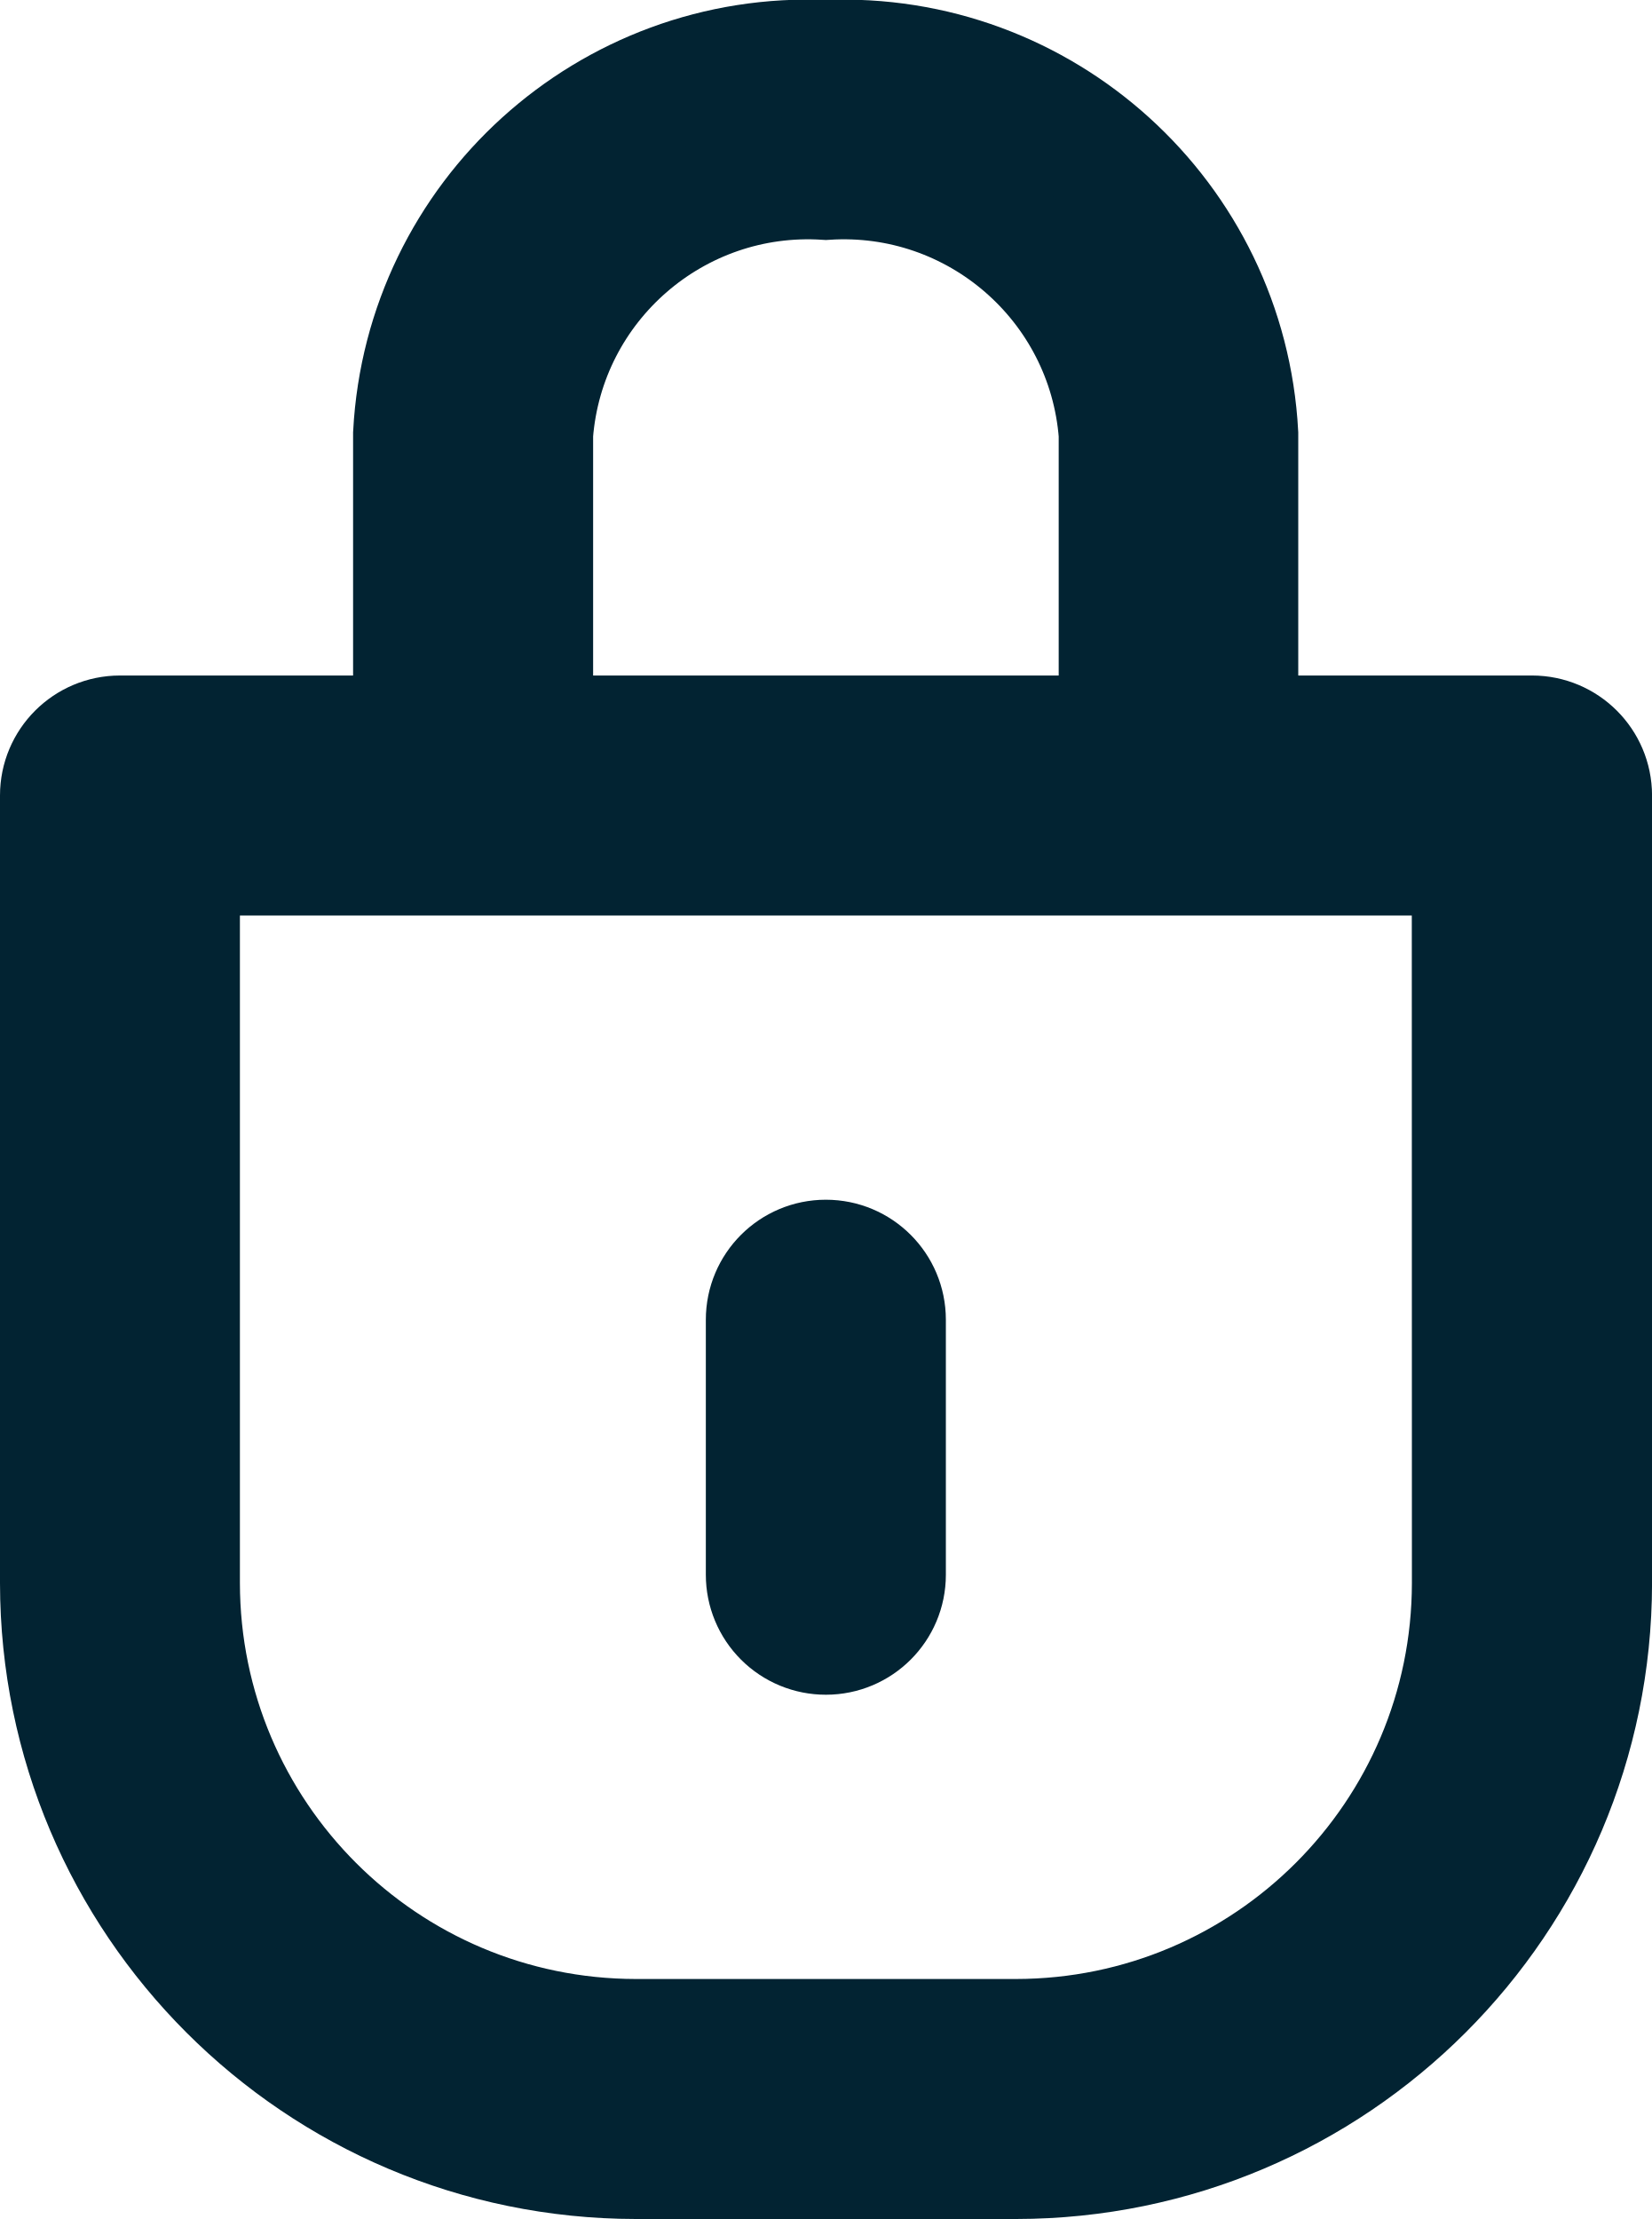
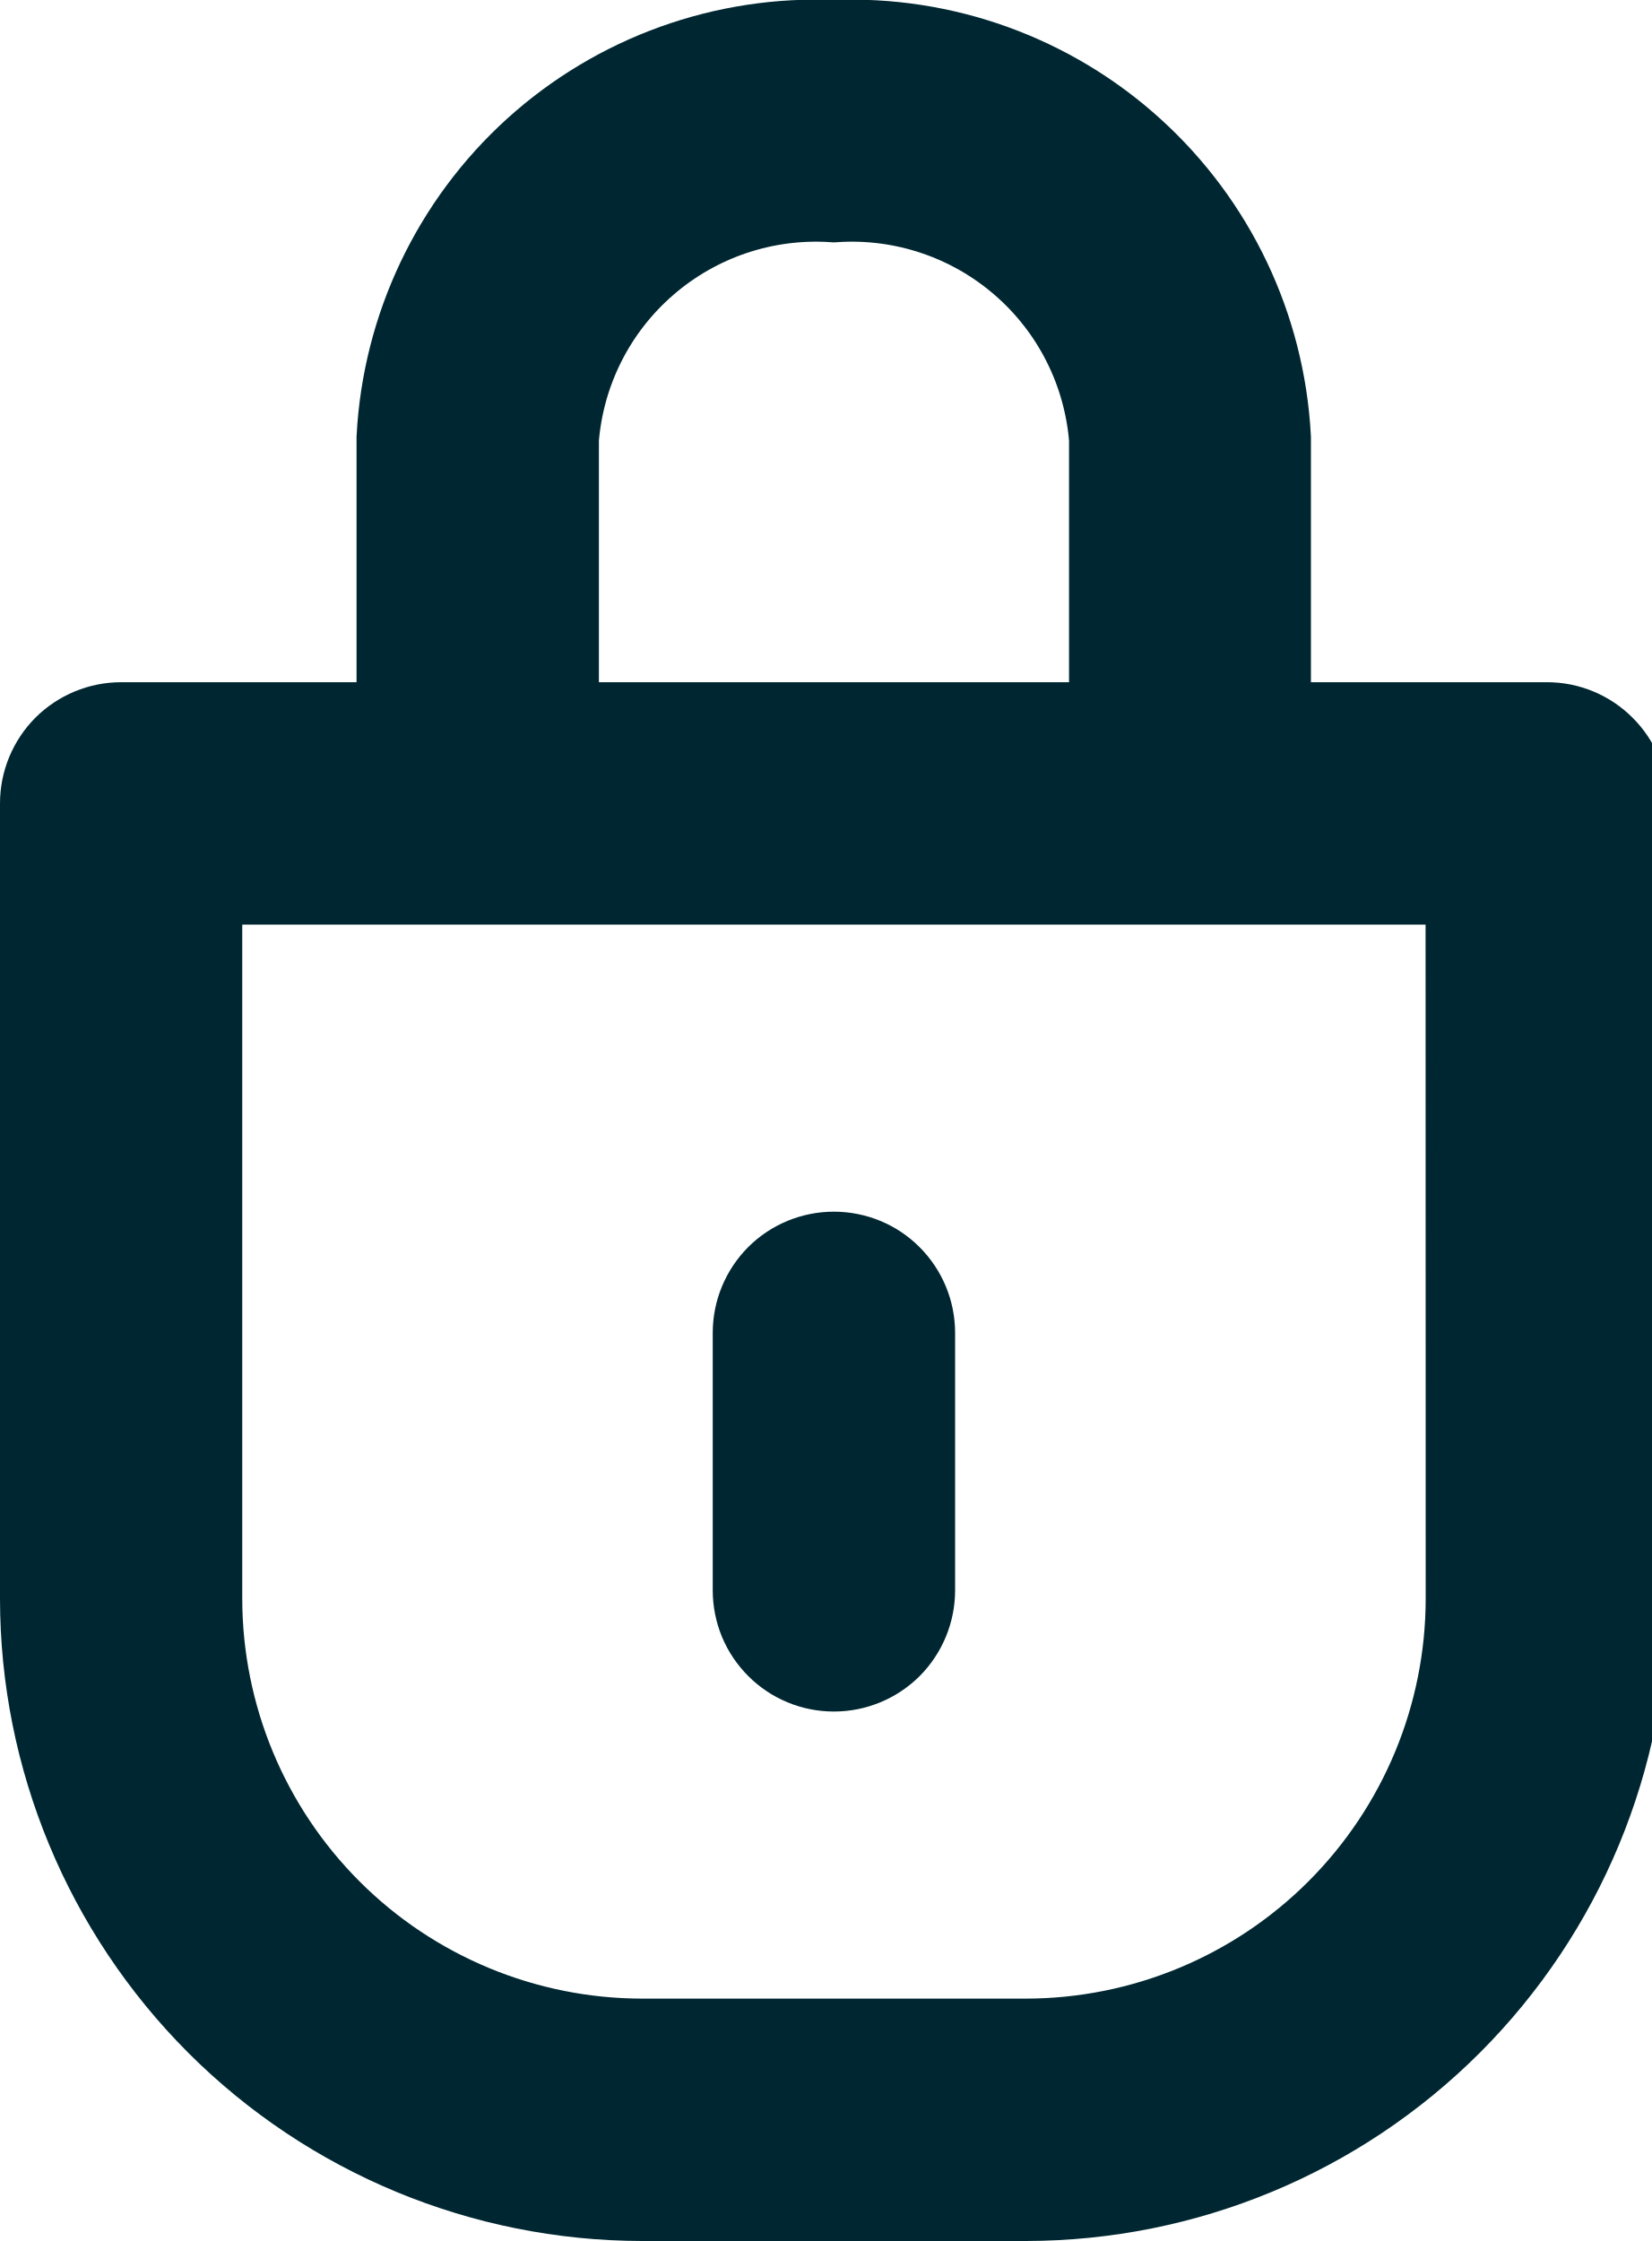
- <svg xmlns="http://www.w3.org/2000/svg" width="14.143" height="19" viewBox="0 0 14.143 19">
-   <g id="privacy" transform="translate(0.5 0.5)">
-     <path id="Path_899" data-name="Path 899" d="M172.441,295.438a.527.527,0,0,0,.527-.527v-2.184a.527.527,0,0,0-1.055,0v2.184A.527.527,0,0,0,172.441,295.438Zm0,0" transform="translate(-165.87 -281.927)" fill="#022332" stroke="#022332" stroke-width="1" />
-     <path id="Path_900" data-name="Path 900" d="M12.615,5.784h-2.5V3.215A3.4,3.4,0,0,0,6.571,0,3.4,3.4,0,0,0,3.023,3.215V5.784H.527A.527.527,0,0,0,0,6.311v6.744A4.95,4.95,0,0,0,4.944,18H8.2a4.95,4.95,0,0,0,4.944-4.944V6.311a.528.528,0,0,0-.527-.527ZM4.078,3.215A2.348,2.348,0,0,1,6.571,1.054,2.348,2.348,0,0,1,9.064,3.215V5.784H4.078Zm8.01,9.84a3.894,3.894,0,0,1-3.89,3.89H4.944a3.894,3.894,0,0,1-3.89-3.89V6.839H12.087Zm0,0" fill="#022332" stroke="#022332" stroke-width="1" />
-   </g>
+ <svg xmlns="http://www.w3.org/2000/svg" width="14" height="19" viewBox="0 0 14 19" fill="none">
+   <path d="M7.071 14.011C7.211 14.011 7.345 13.955 7.444 13.857C7.542 13.758 7.598 13.624 7.598 13.484V11.3C7.598 11.16 7.542 11.026 7.443 10.927C7.345 10.828 7.21 10.773 7.07 10.773C6.931 10.773 6.796 10.828 6.697 10.927C6.599 11.026 6.543 11.16 6.543 11.3V13.484C6.543 13.553 6.557 13.622 6.583 13.686C6.61 13.75 6.649 13.808 6.698 13.857C6.747 13.906 6.805 13.945 6.869 13.971C6.933 13.998 7.002 14.011 7.071 14.011Z" fill="#002731" stroke="#002731" />
+   <path d="M13.115 6.284H10.615V3.715C10.567 2.82 10.168 1.981 9.504 1.379C8.841 0.777 7.966 0.461 7.071 0.5C6.175 0.46 5.3 0.775 4.635 1.377C3.971 1.979 3.571 2.82 3.523 3.715V6.284H1.027C0.887 6.284 0.753 6.34 0.654 6.438C0.556 6.537 0.5 6.671 0.5 6.811L0.5 13.555C0.501 14.866 1.023 16.123 1.949 17.05C2.876 17.977 4.133 18.498 5.444 18.5H8.7C10.011 18.498 11.267 17.977 12.194 17.05C13.121 16.123 13.642 14.867 13.644 13.556V6.811C13.644 6.671 13.588 6.537 13.489 6.439C13.391 6.34 13.257 6.284 13.117 6.284H13.115ZM4.578 3.715C4.626 3.099 4.914 2.527 5.381 2.123C5.848 1.718 6.455 1.514 7.071 1.554C7.687 1.514 8.294 1.718 8.761 2.123C9.228 2.527 9.516 3.099 9.564 3.715V6.284H4.578V3.715ZM12.588 13.555C12.587 14.586 12.177 15.575 11.447 16.305C10.718 17.034 9.729 17.444 8.698 17.445H5.444C4.413 17.444 3.424 17.034 2.695 16.305C1.965 15.575 1.555 14.586 1.554 13.555V7.339H12.587L12.588 13.555Z" fill="#002731" stroke="#002731" />
</svg>
